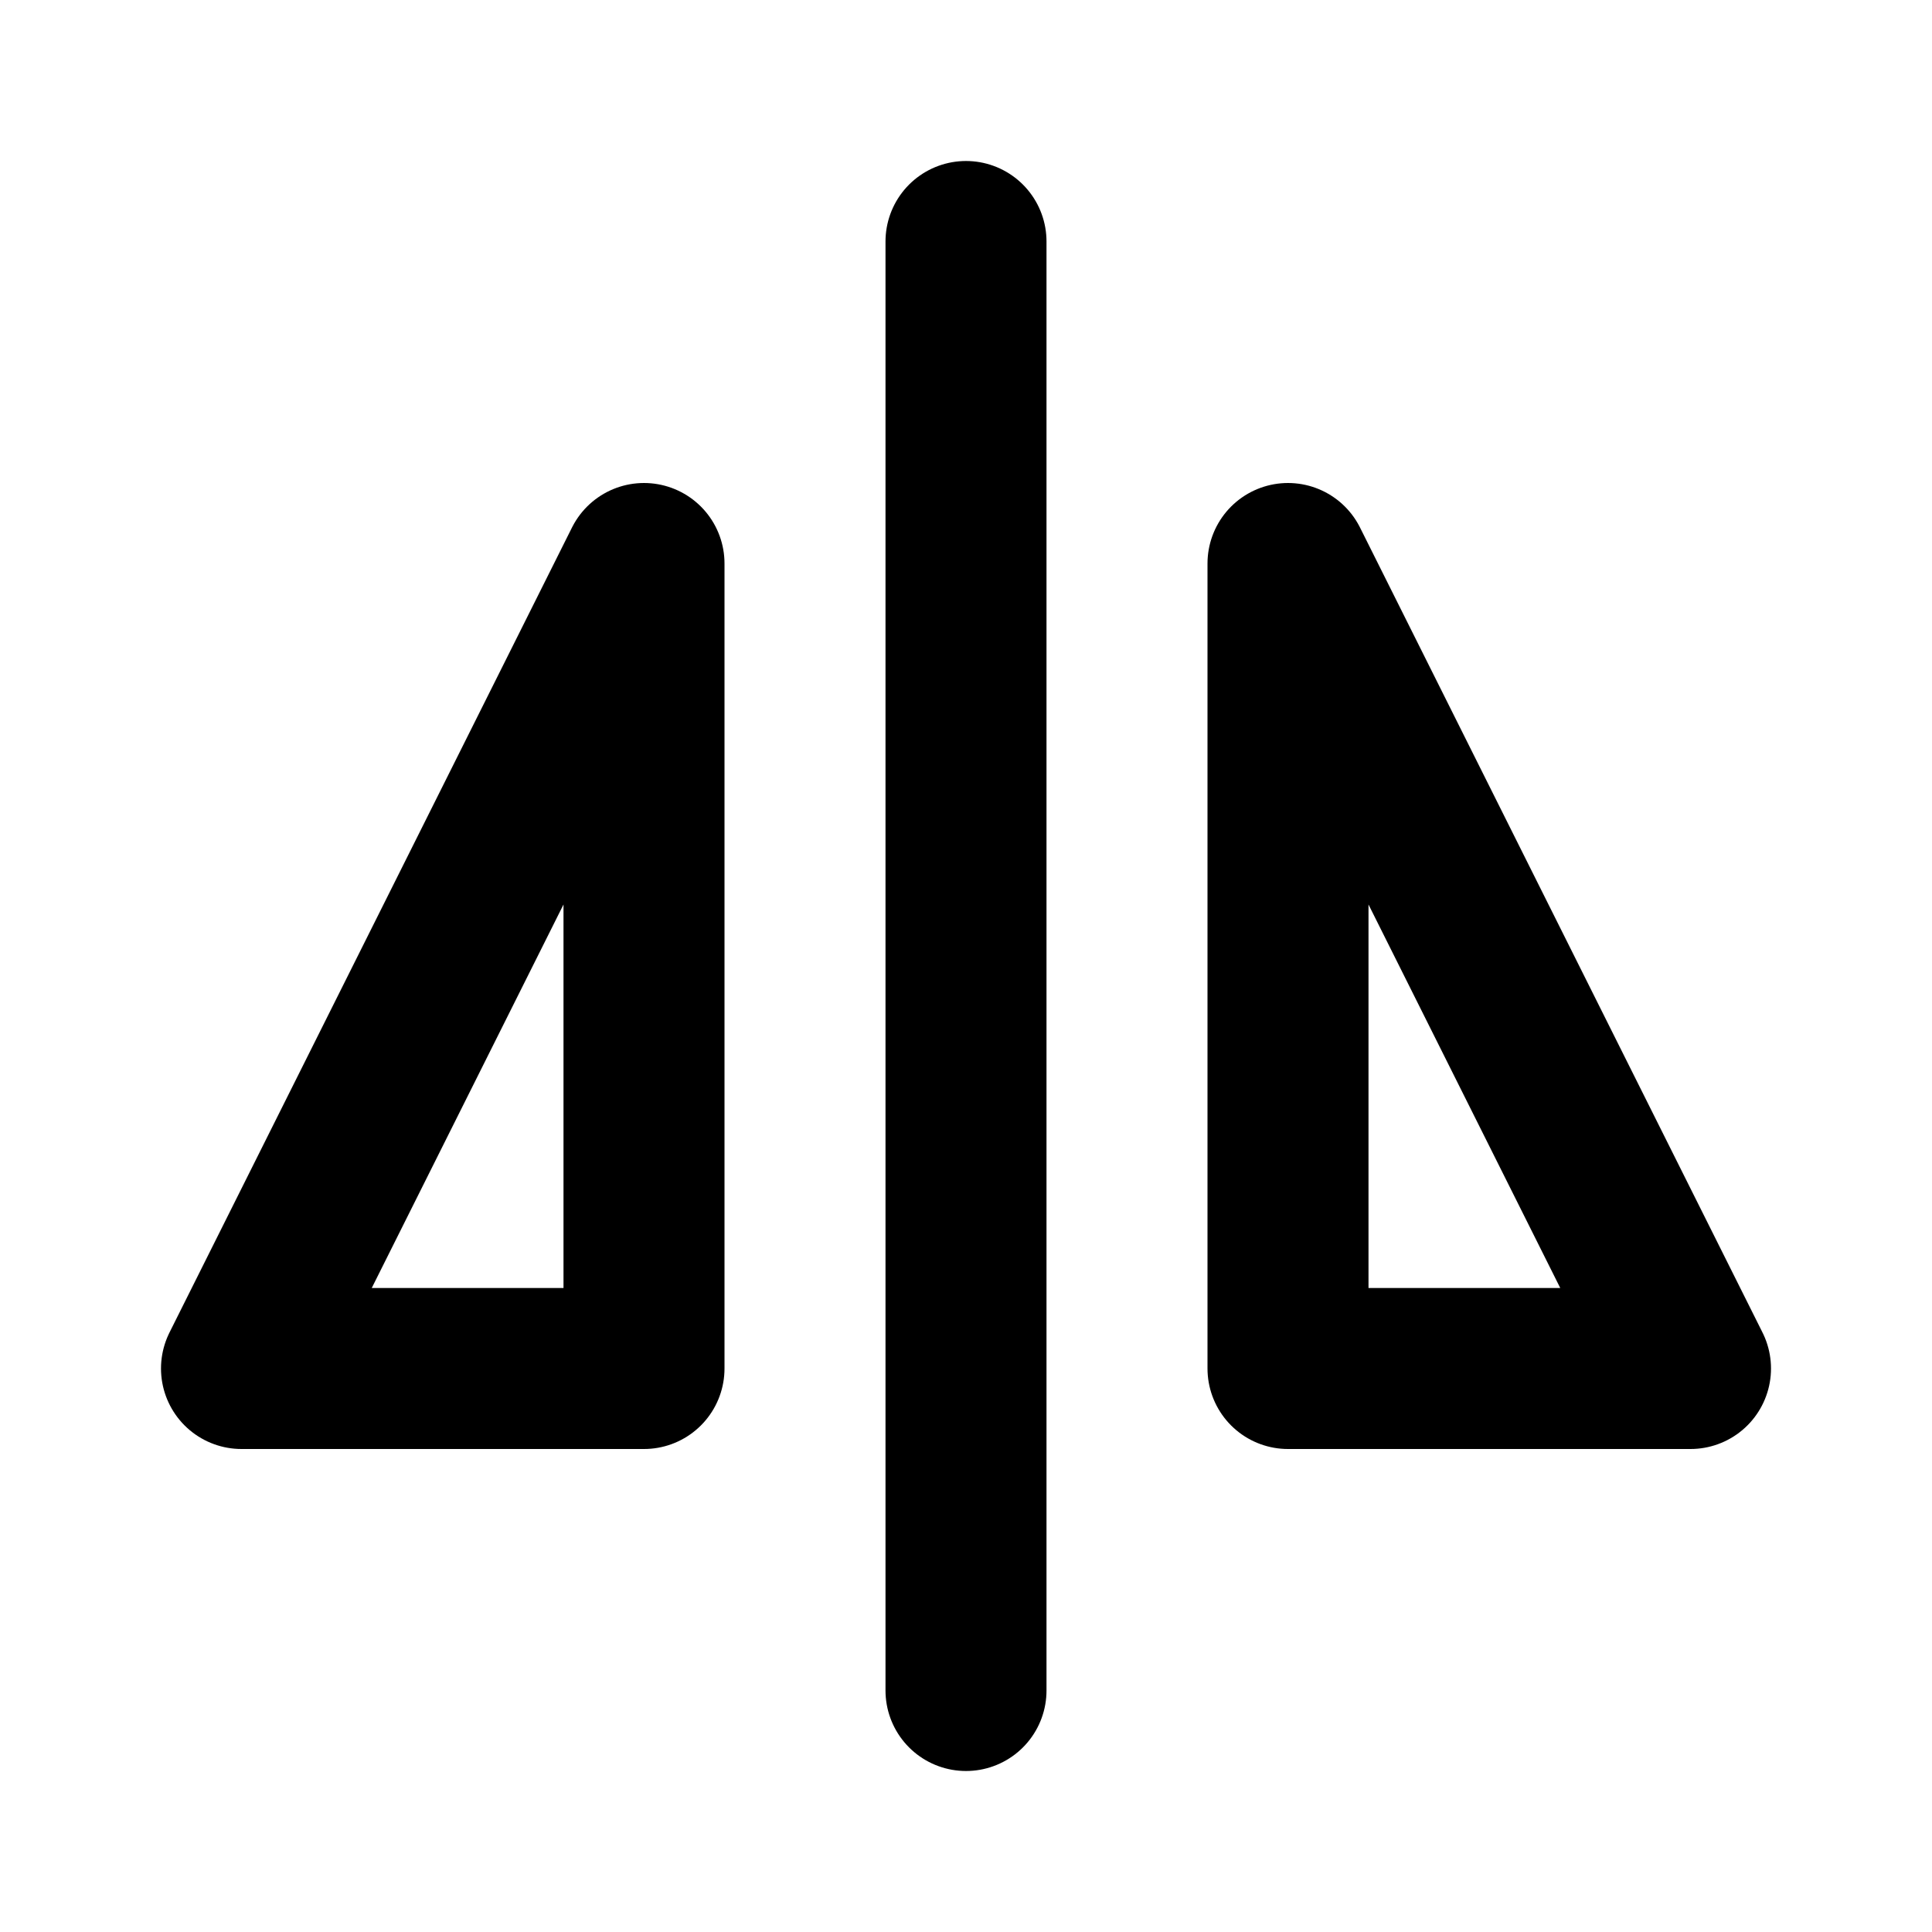
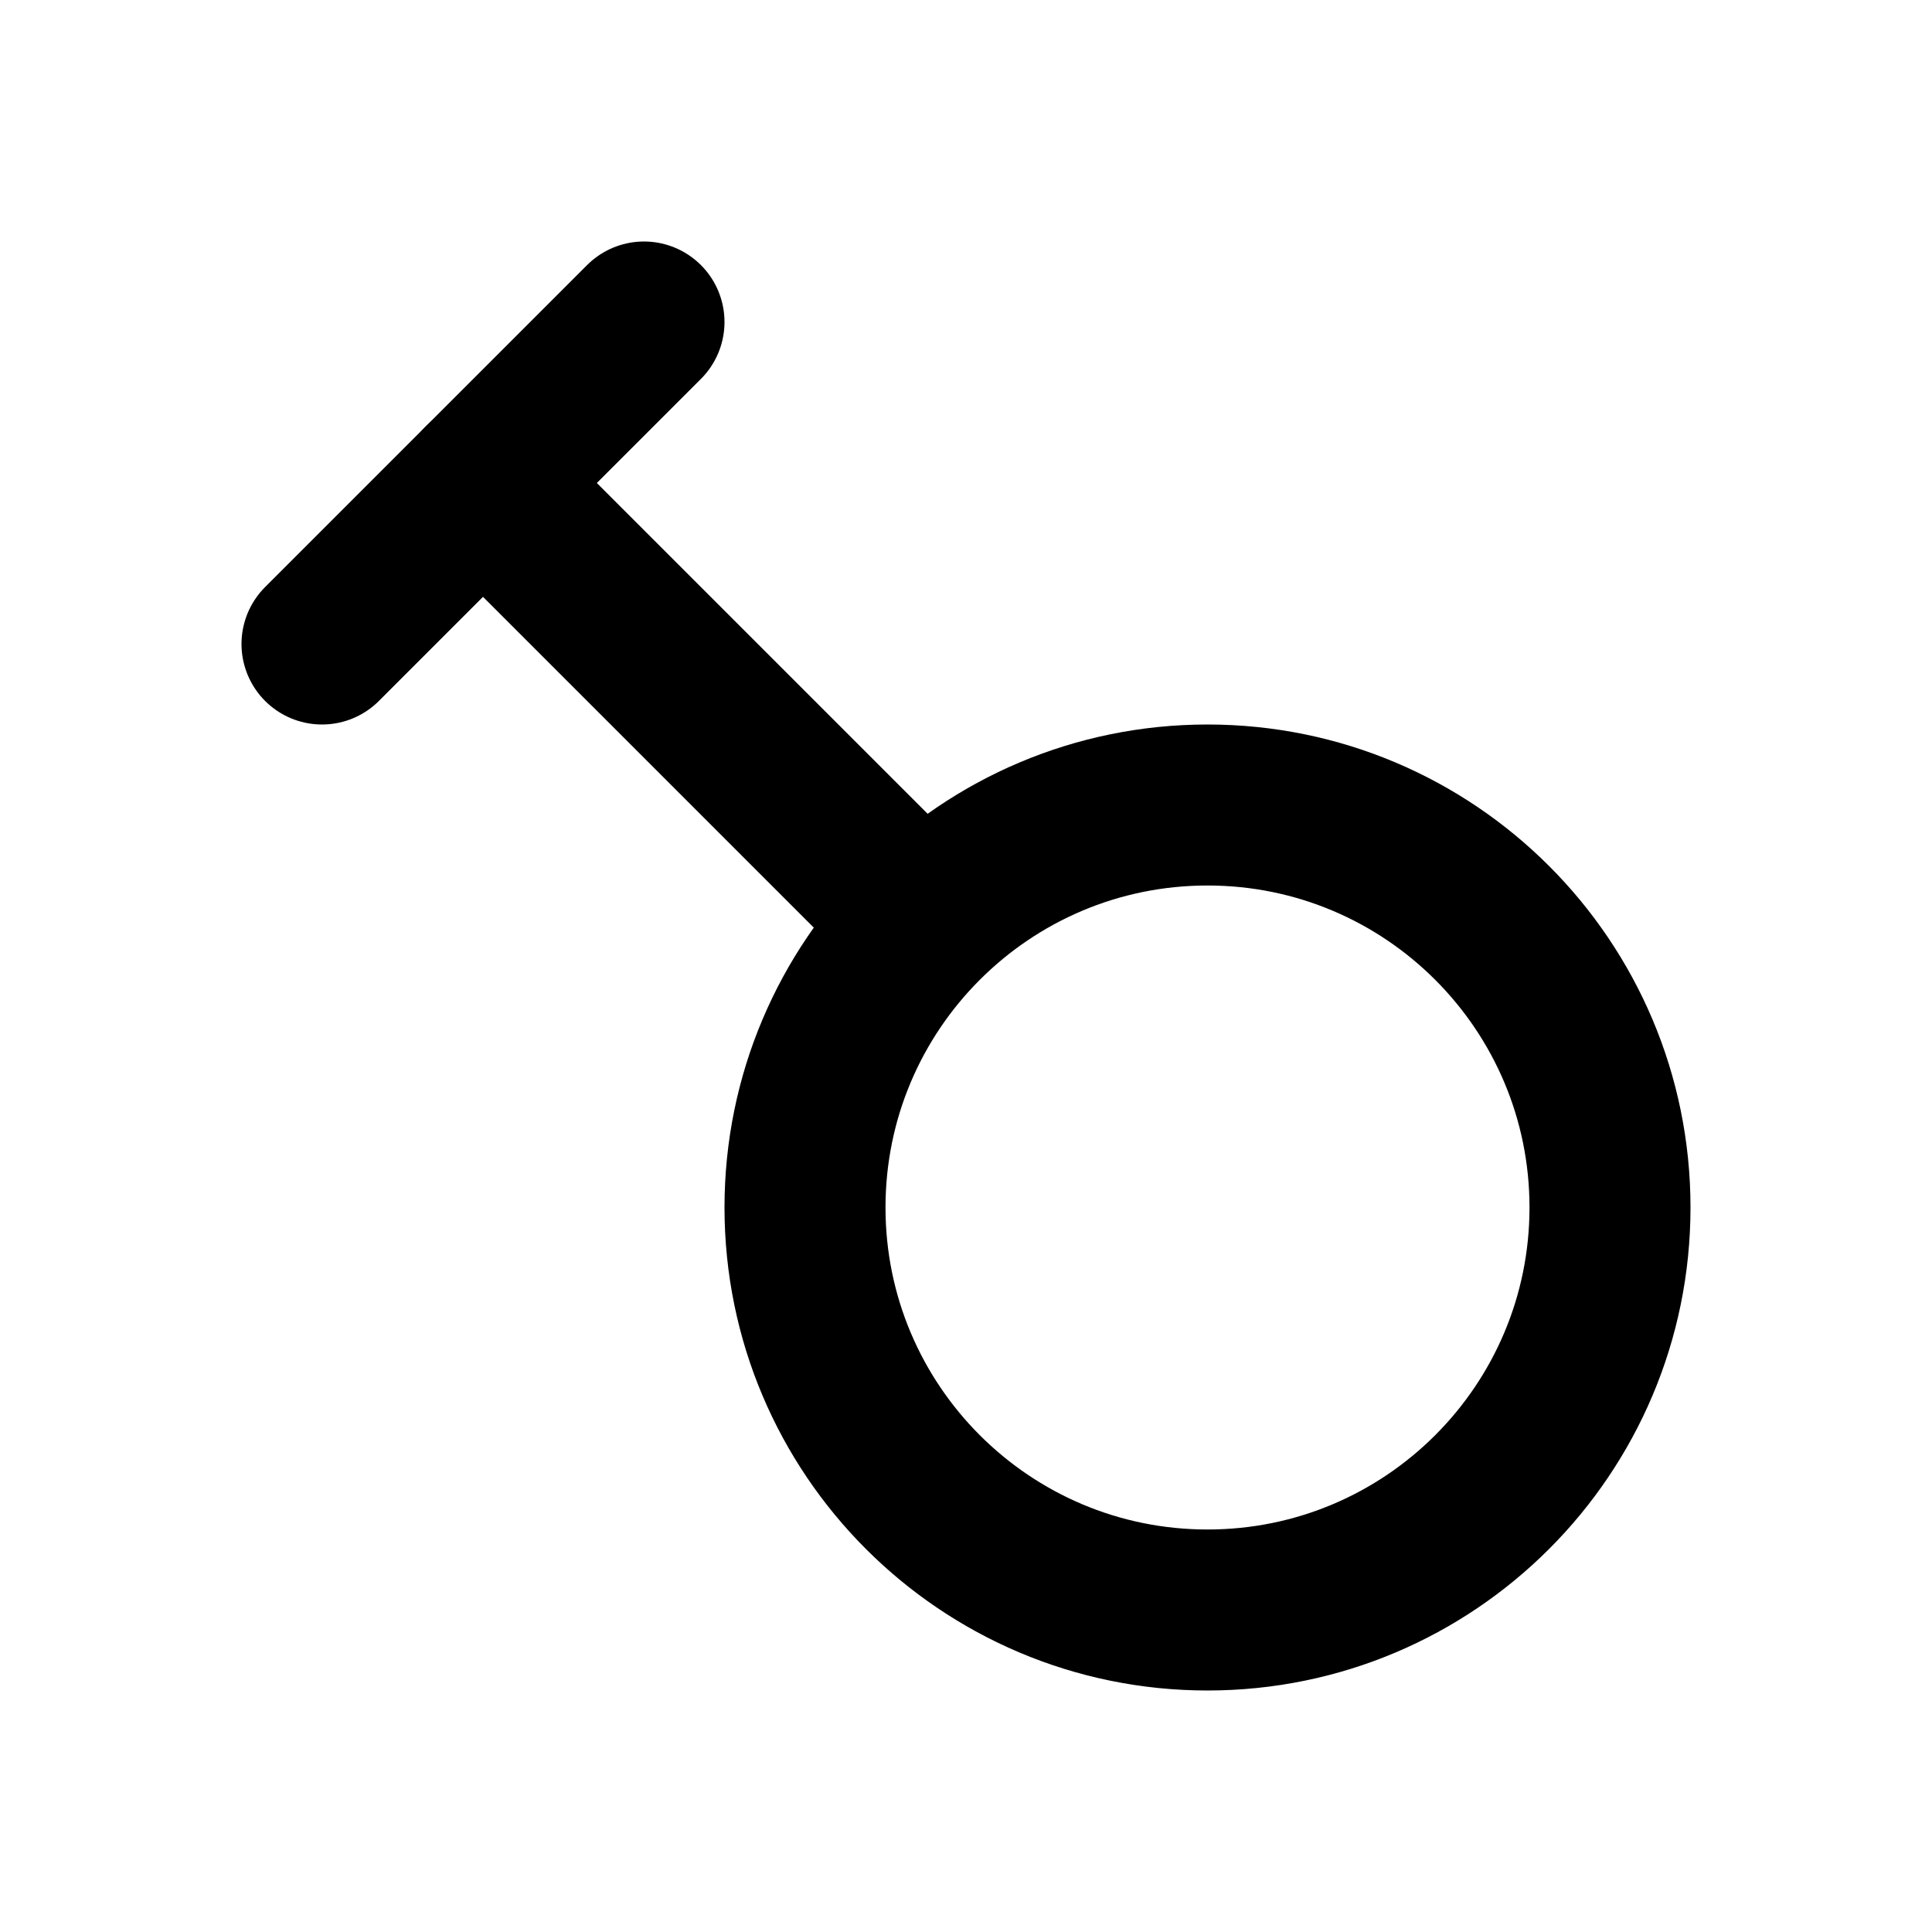
- <svg xmlns="http://www.w3.org/2000/svg" width="24" height="24" viewBox="0 0 24 24" fill="none" stroke="currentColor" stroke-width="2" stroke-linecap="round" stroke-linejoin="round" class="icon icon-tabler icons-tabler-outline icon-tabler-flip-horizontal">
+ <svg xmlns="http://www.w3.org/2000/svg" width="24" height="24" viewBox="0 0 24 24" fill="none" stroke="currentColor" stroke-width="2" stroke-linecap="round" stroke-linejoin="round" class="icon icon-tabler icons-tabler-outline icon-tabler-gender-travesti">
  <path stroke="none" d="M0 0h24v24H0z" fill="none" />
-   <path d="M12 3l0 18" />
-   <path d="M16 7l0 10l5 0l-5 -10" />
-   <path d="M8 7l0 10l-5 0l5 -10" />
+   <path d="M15 20a5 5 0 1 1 0 -10a5 5 0 0 1 0 10" />
+   <path d="M6 6l5.4 5.4" />
+   <path d="M4 8l4 -4" />
</svg>
